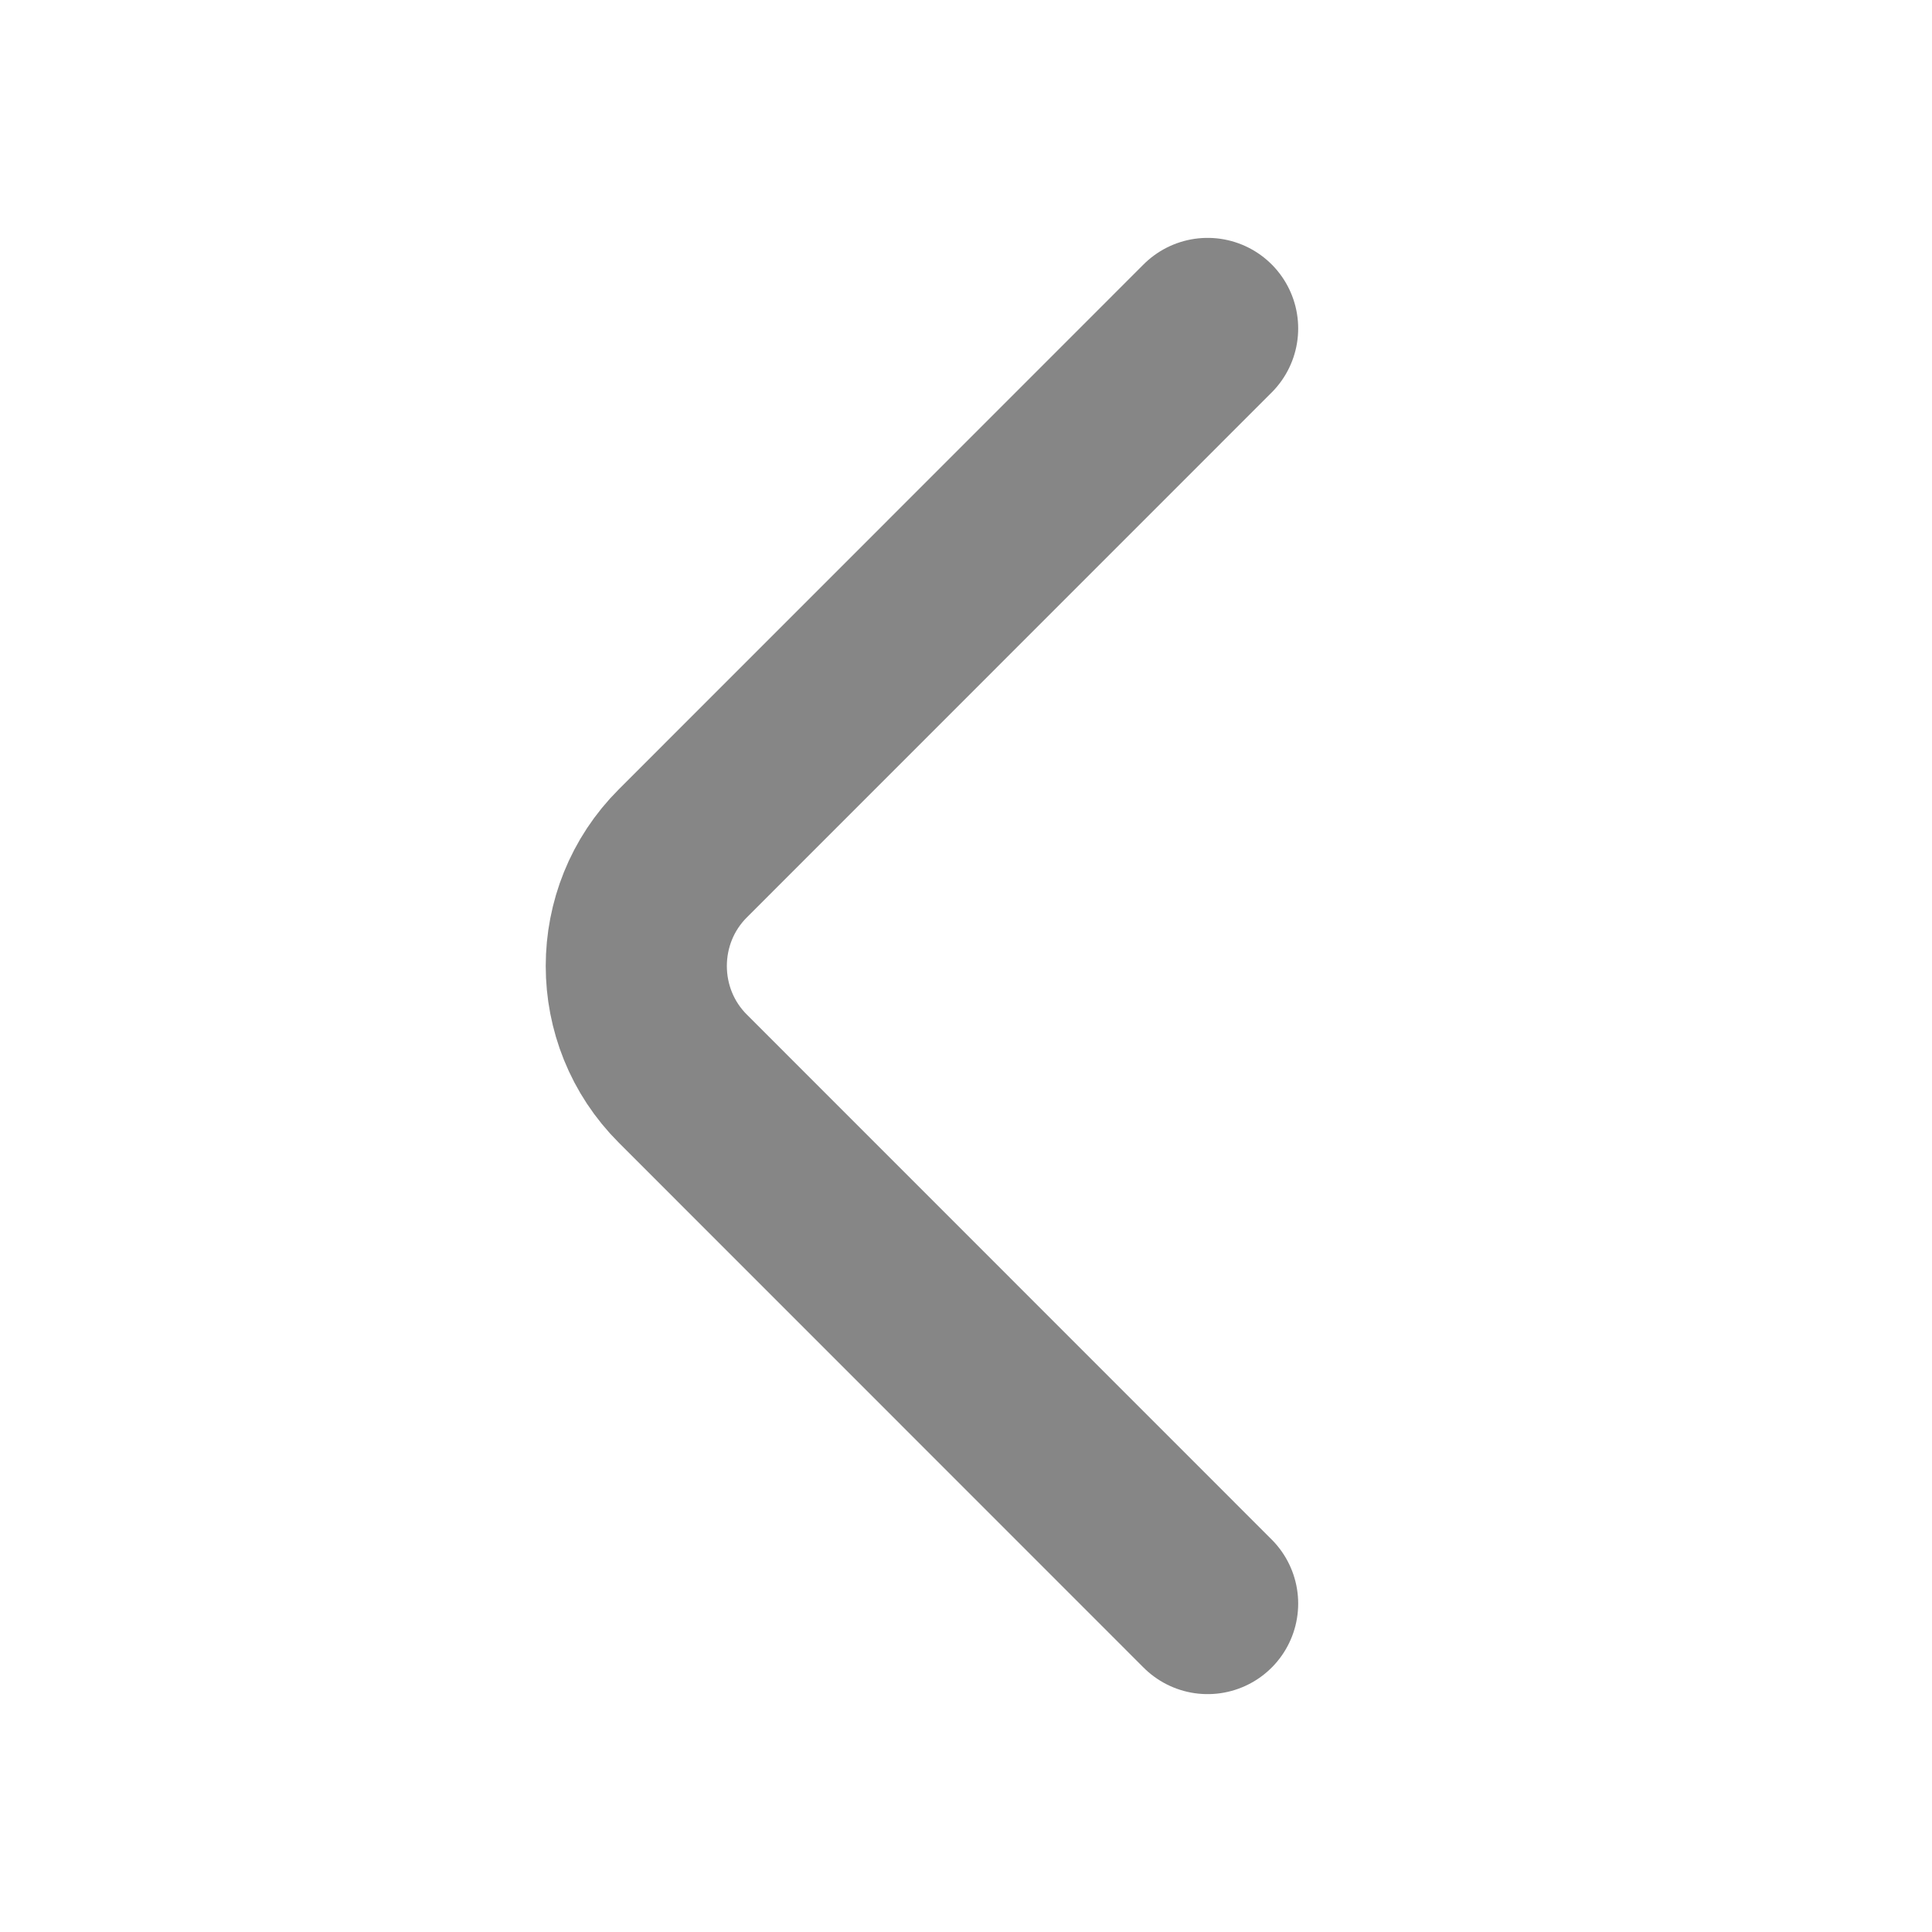
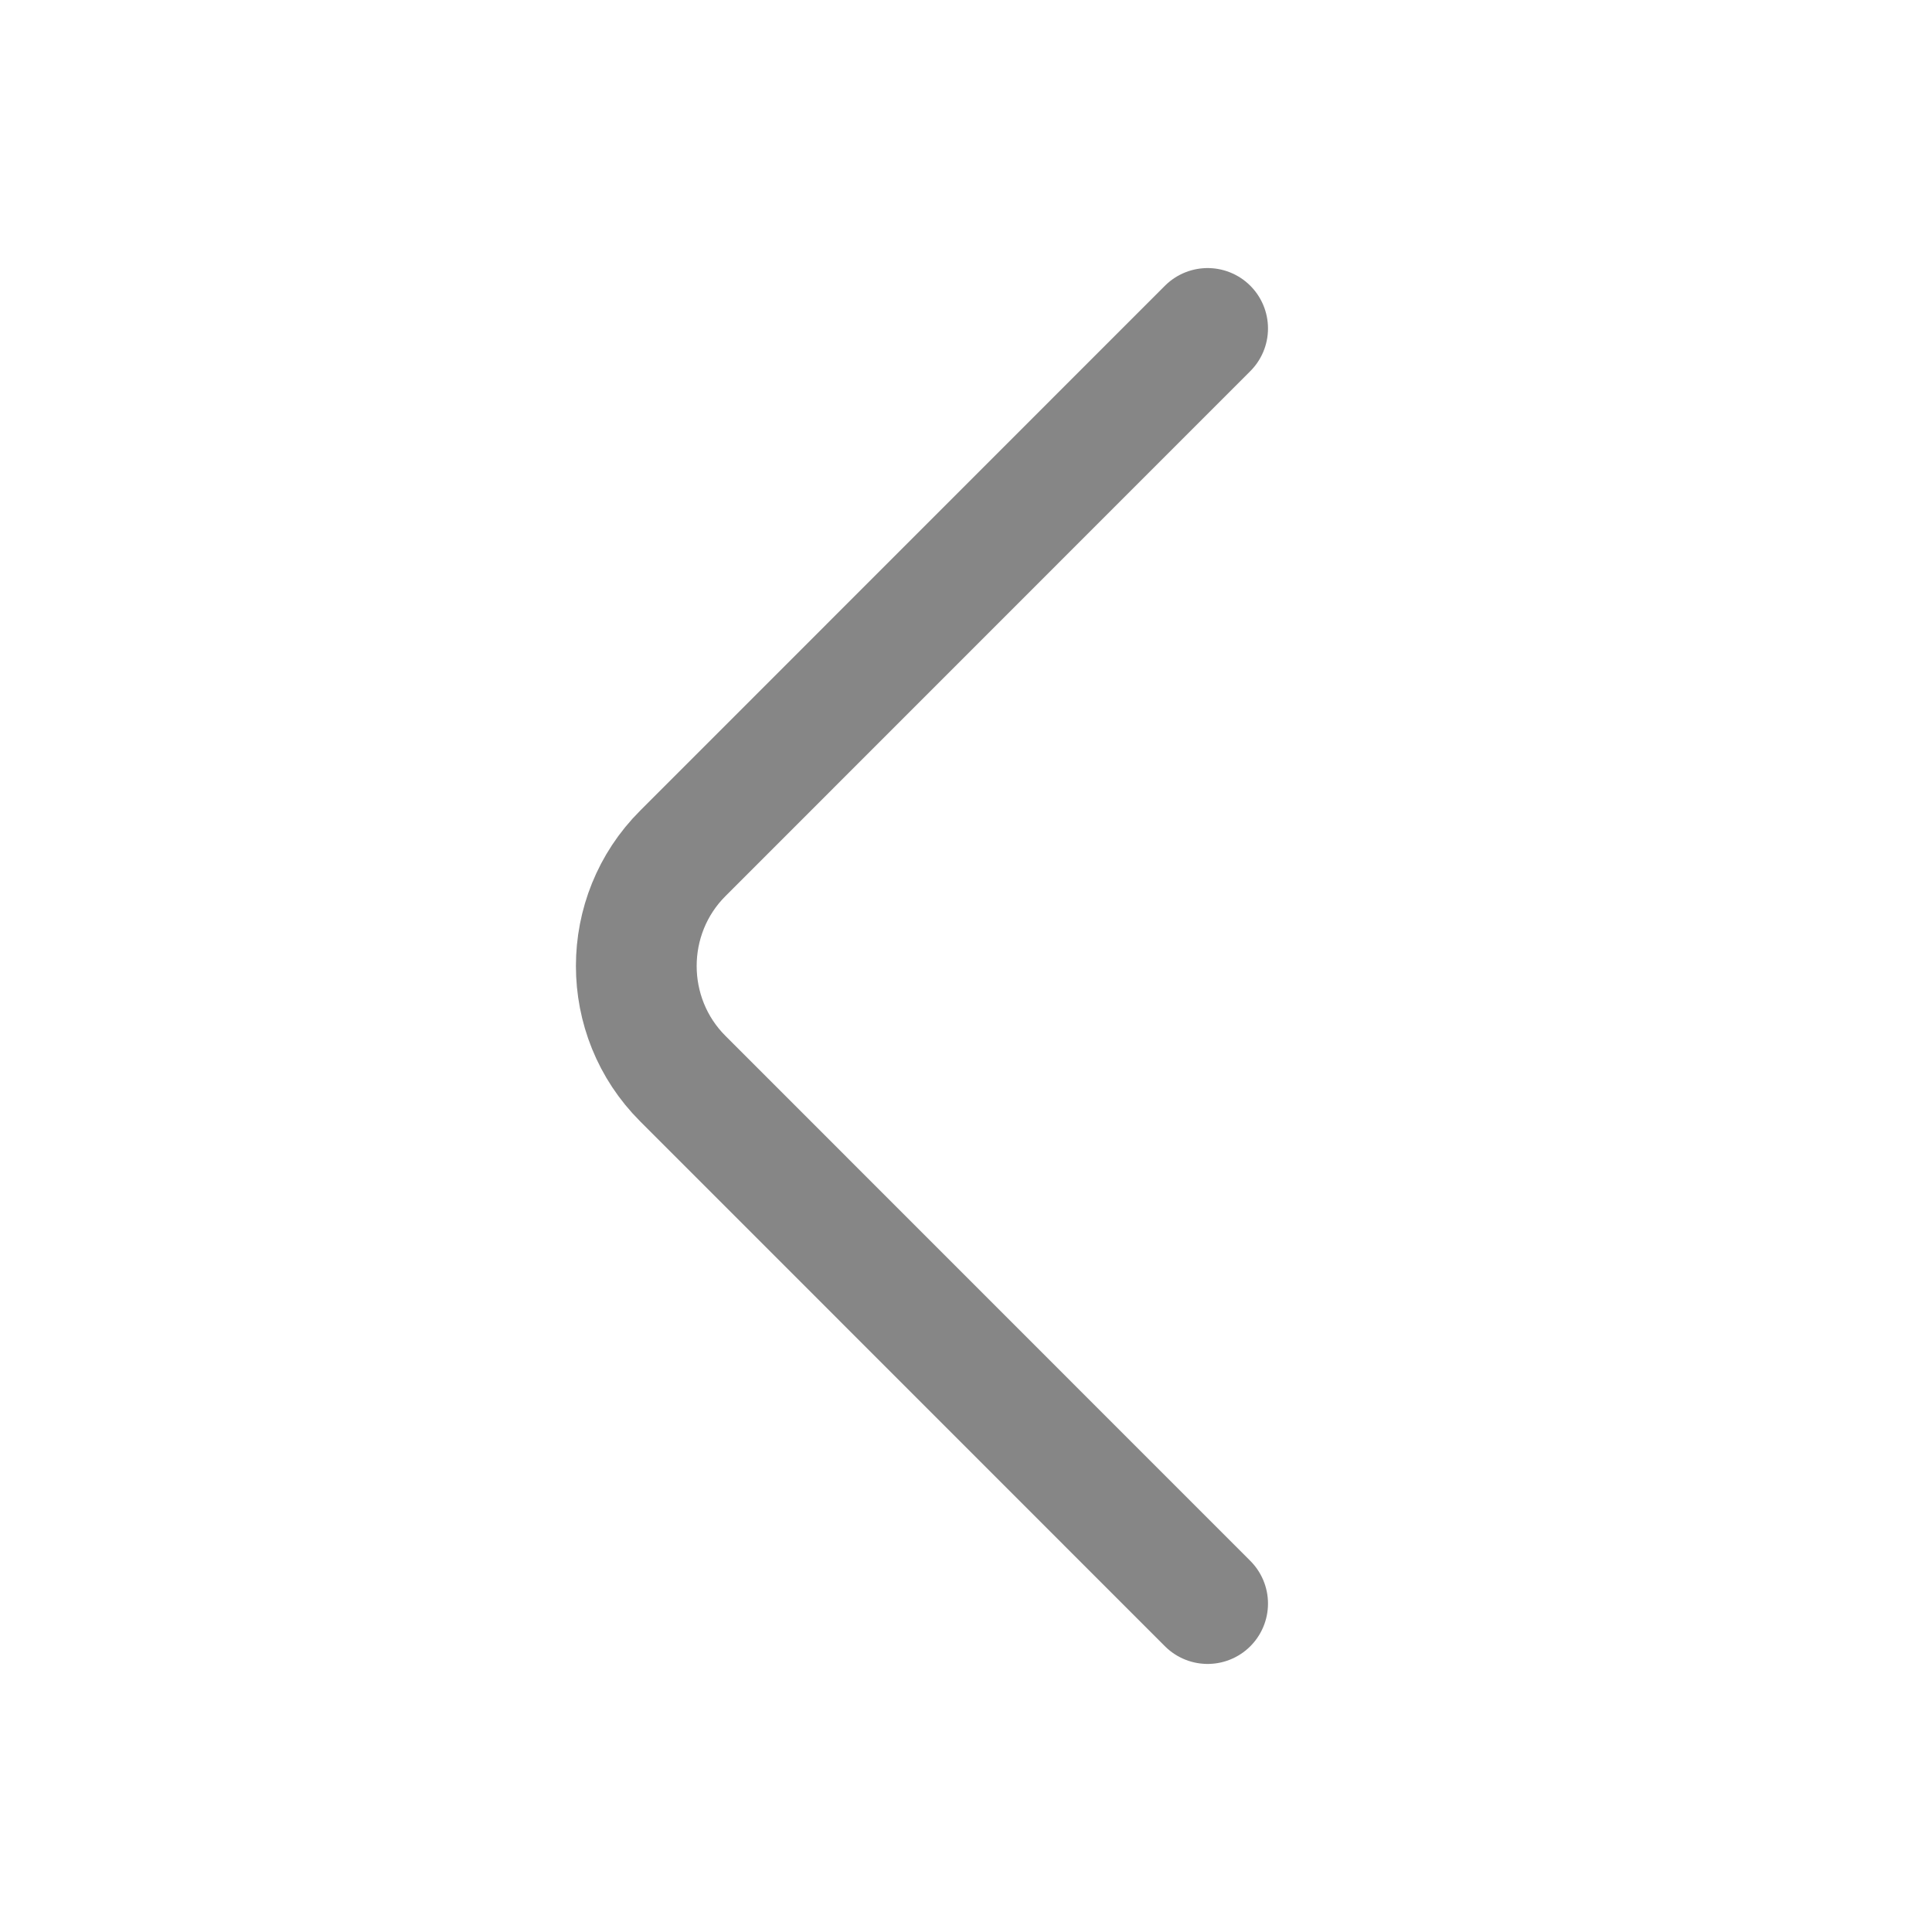
<svg xmlns="http://www.w3.org/2000/svg" width="16" height="16" viewBox="0 0 16 16" fill="none">
-   <path d="M10.001 13.28L5.655 8.933C5.141 8.42 5.141 7.58 5.655 7.067L10.001 2.72" stroke="#868686" stroke-width="1.5" stroke-miterlimit="10" stroke-linecap="round" stroke-linejoin="round" />
+   <path d="M10.001 13.28L5.655 8.933C5.141 8.42 5.141 7.58 5.655 7.067L10.001 2.72" stroke="#868686" strokeWidth="1.5" strokeMiterlimit="10" stroke-linecap="round" stroke-linejoin="round" />
</svg>
